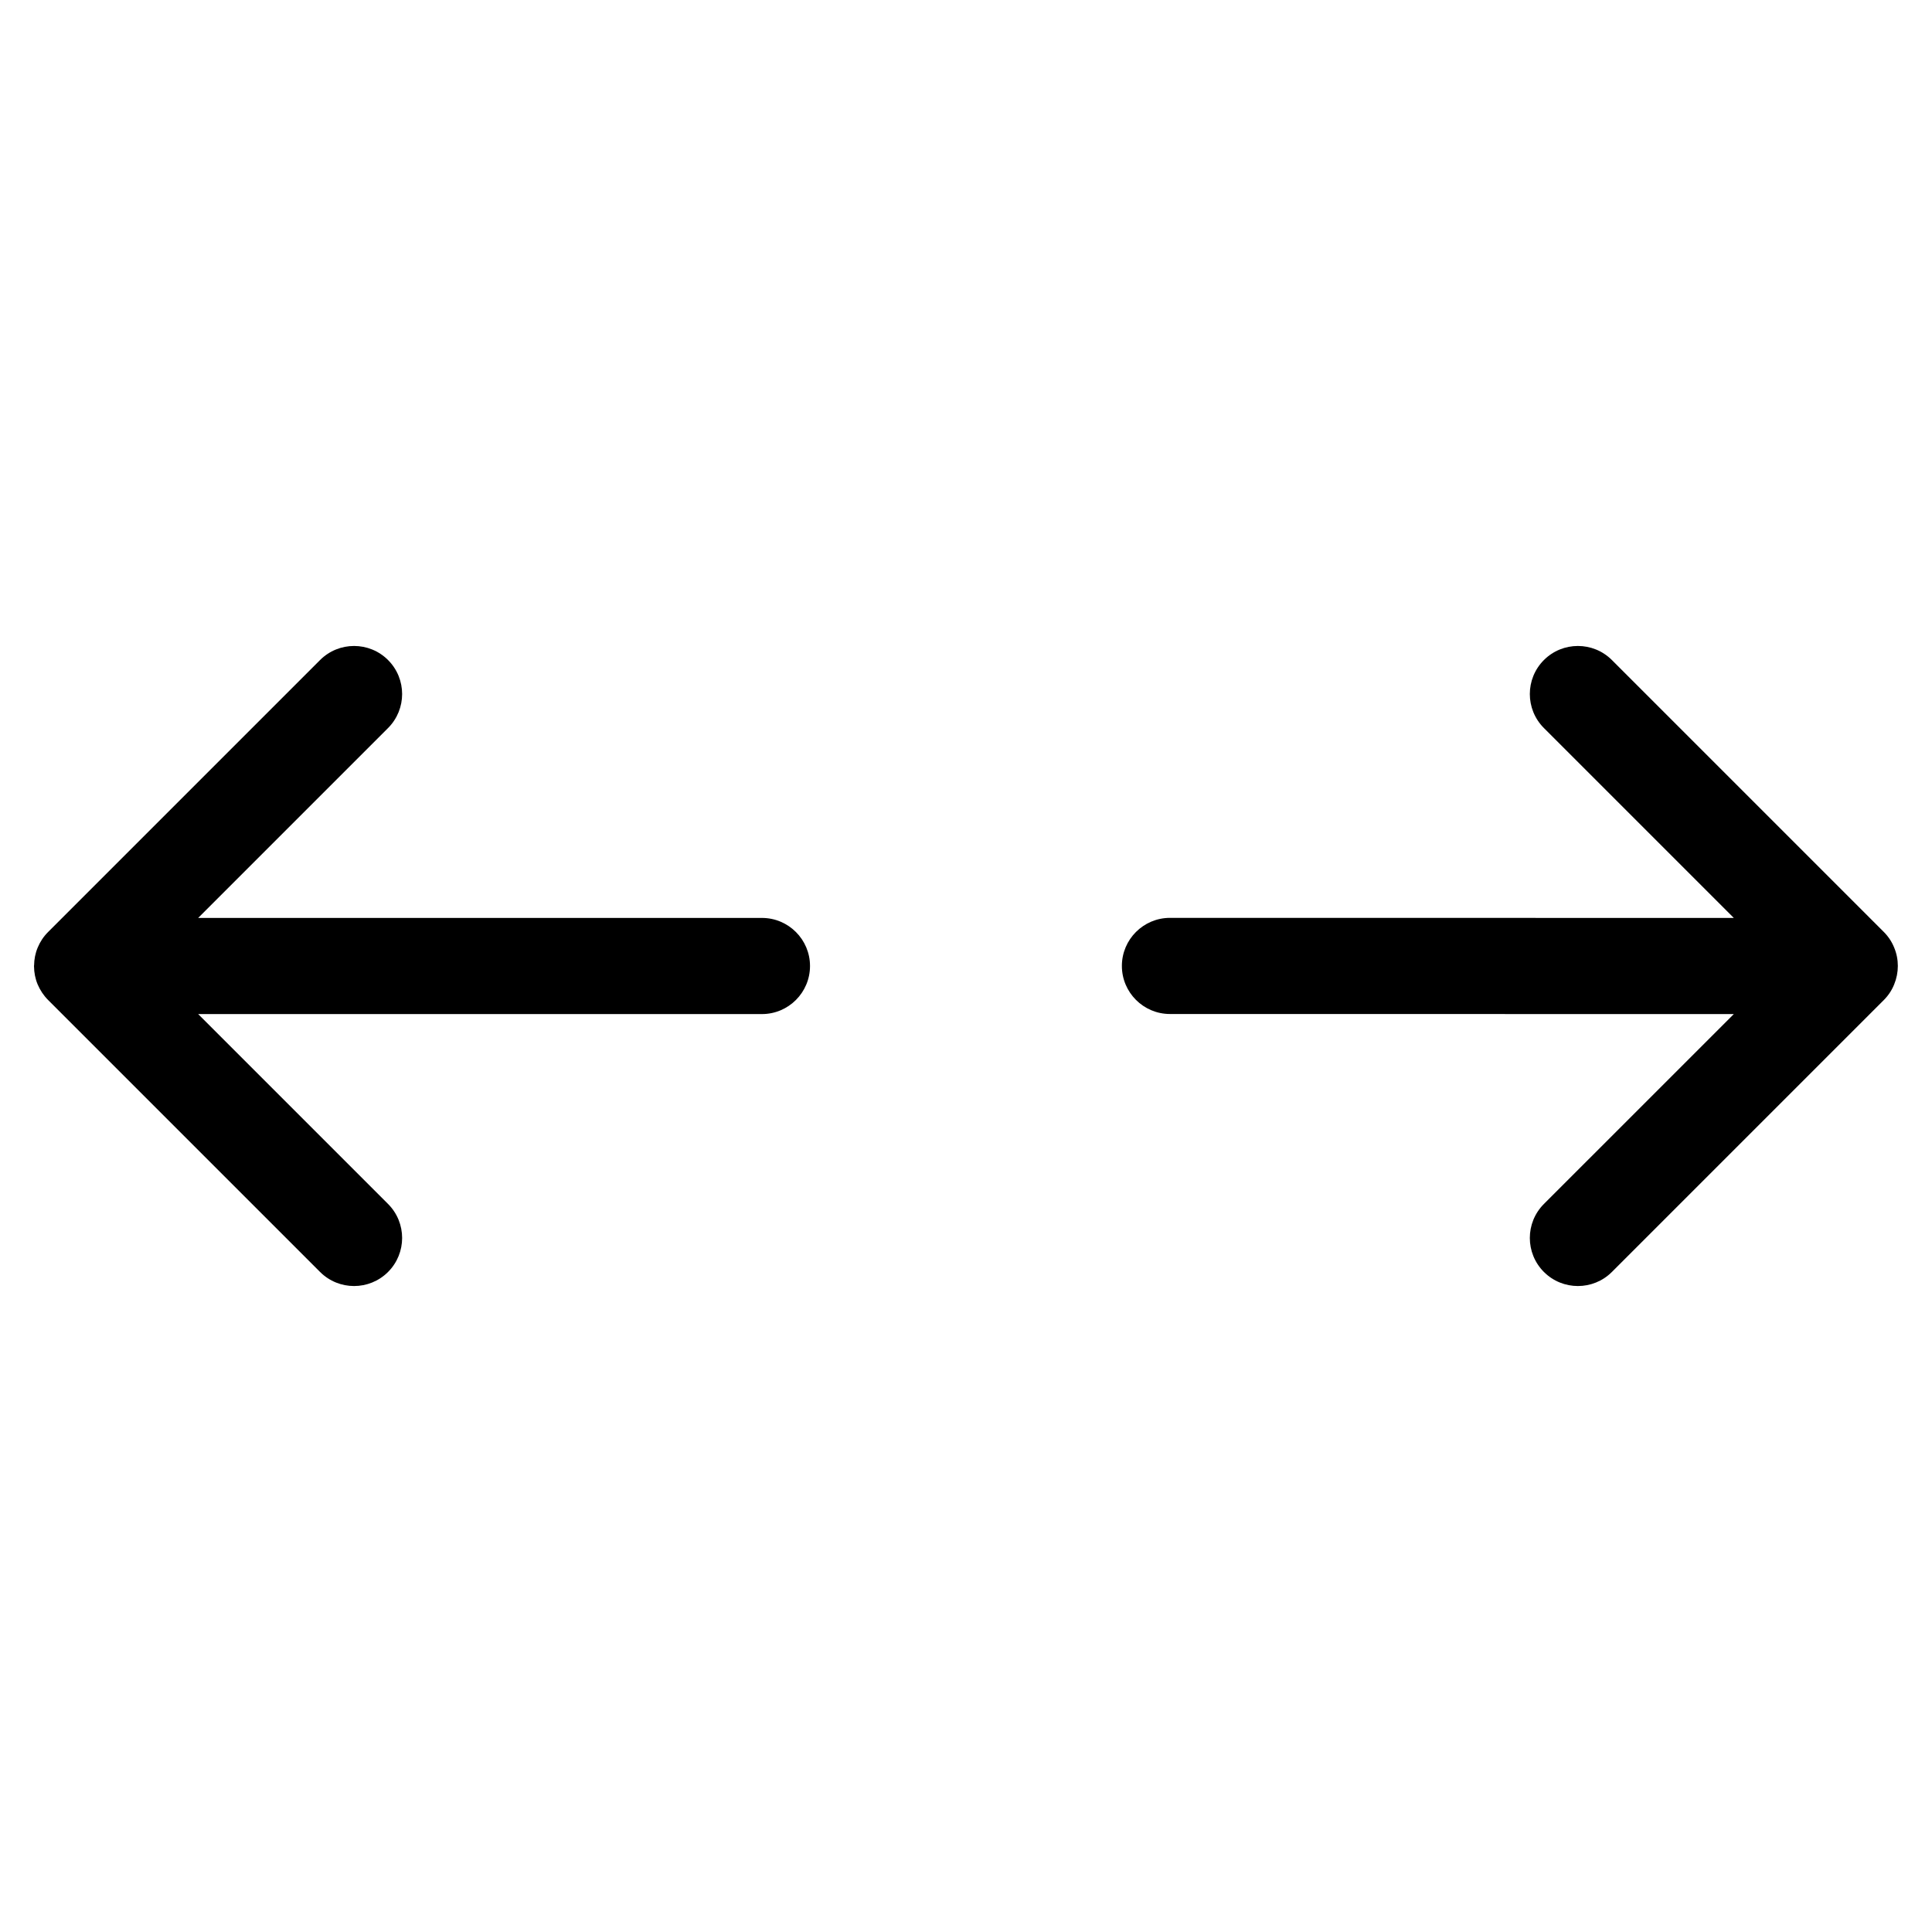
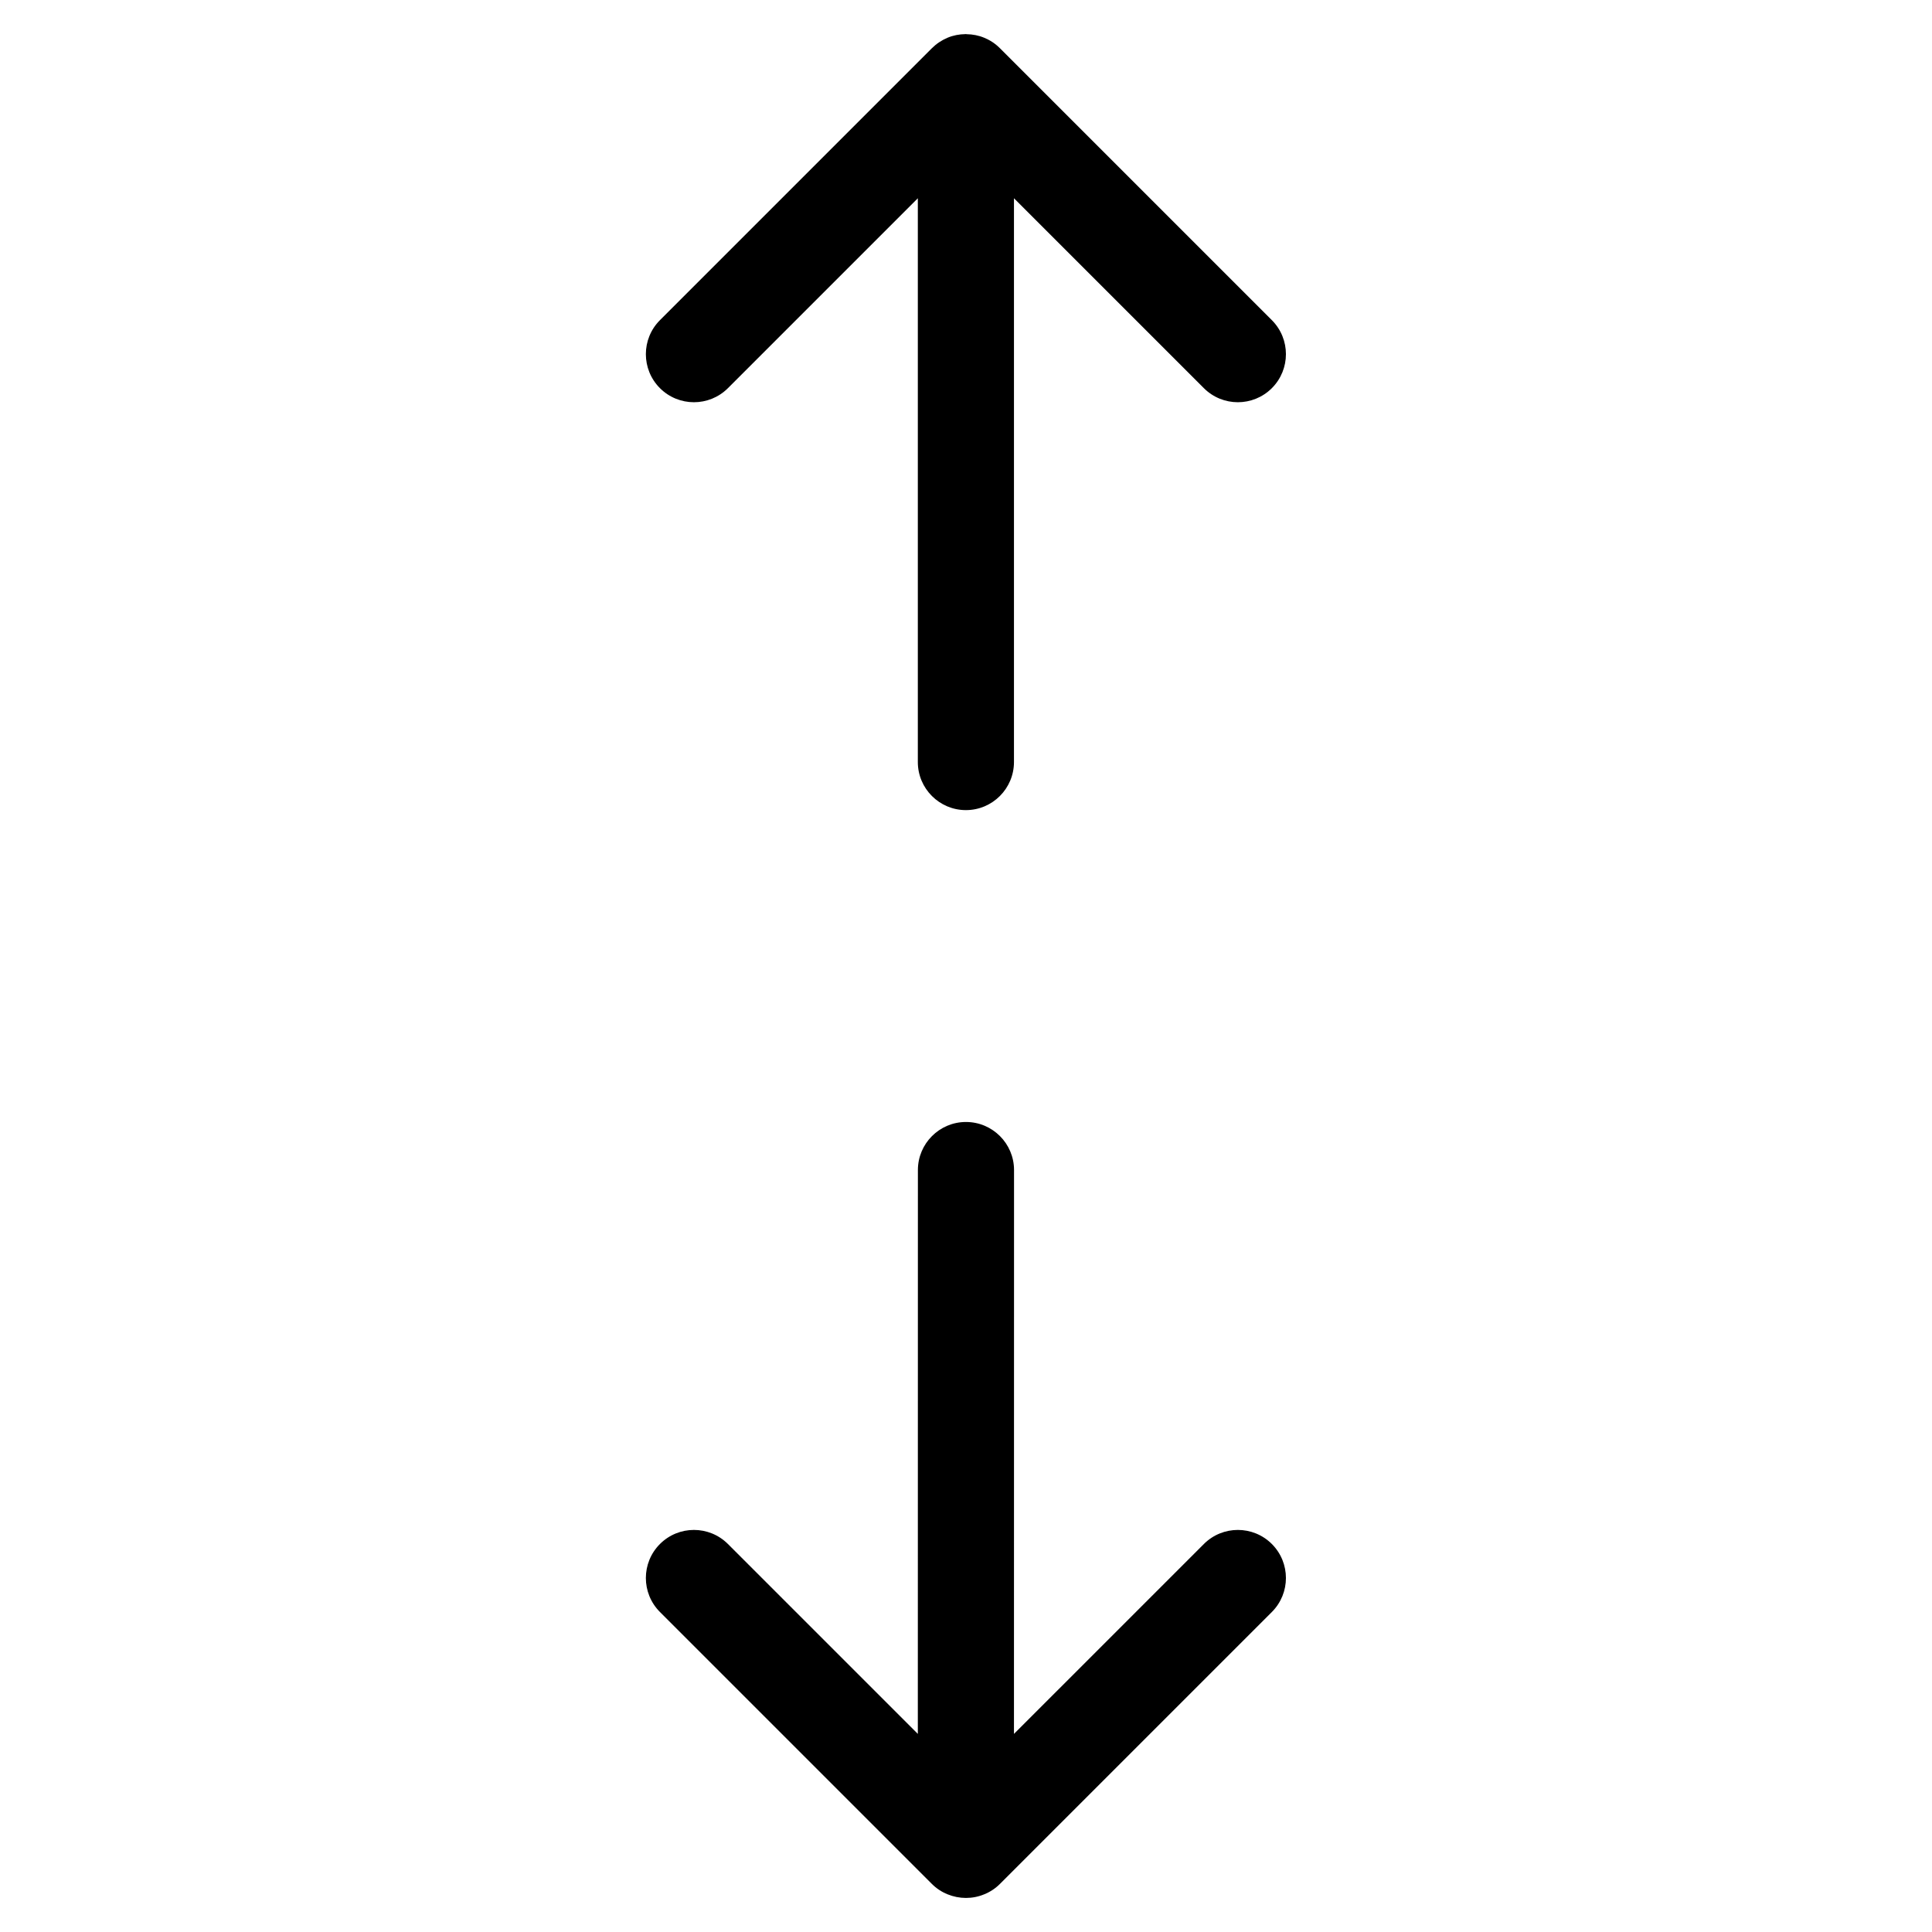
<svg xmlns="http://www.w3.org/2000/svg" width="32" height="32" viewBox="0 0 32 32" fill="#000000" version="1.1" id="svg6">
  <defs id="defs10" />
-   <g id="g4" transform="matrix(0.5630732,0.5630732,-0.5630732,0.5630732,15.99966,-2.018342)">
+   <g id="g4" transform="matrix(-0.5630732,0.5630732,-0.5630732,-0.5630732,34.01666,16.00134)">
    <path d="M 29.922,2.618 C 29.82,2.374 29.626,2.178 29.382,2.078 29.26,2.026 29.13,2 29,2 h -8 c -0.552,0 -1,0.448 -1,1 0,0.552 0.448,1 1,1 h 5.586 l -8.294,8.292 c -0.39,0.39 -0.39,1.024 0,1.414 0.39,0.39 1.024,0.39 1.414,0 L 28,5.414 V 11 c 0,0.552 0.448,1 1,1 0.552,0 1,-0.448 1,-1 V 3 3 C 30,2.87 29.974,2.74 29.922,2.618 Z M 3,20 c -0.552,0 -1,0.448 -1,1 v 8 c 0,0.002 0,0.002 0,0.004 0,0.13 0.026,0.258 0.076,0.378 0.048,0.118 0.12,0.224 0.208,0.314 0.004,0.004 0.004,0.008 0.008,0.012 0.002,0.002 0.006,0.002 0.008,0.006 0.09,0.088 0.198,0.162 0.316,0.21 C 2.74,29.974 2.87,30 3,30 h 8 c 0.552,0 1,-0.448 1,-1 0,-0.552 -0.448,-1 -1,-1 H 5.414 l 8.292,-8.292 c 0.39,-0.39 0.39,-1.024 0,-1.414 -0.39,-0.39 -1.024,-0.39 -1.414,0 L 4,26.586 V 21 C 4,20.448 3.552,20 3,20 Z" id="path2" />
  </g>
</svg>
